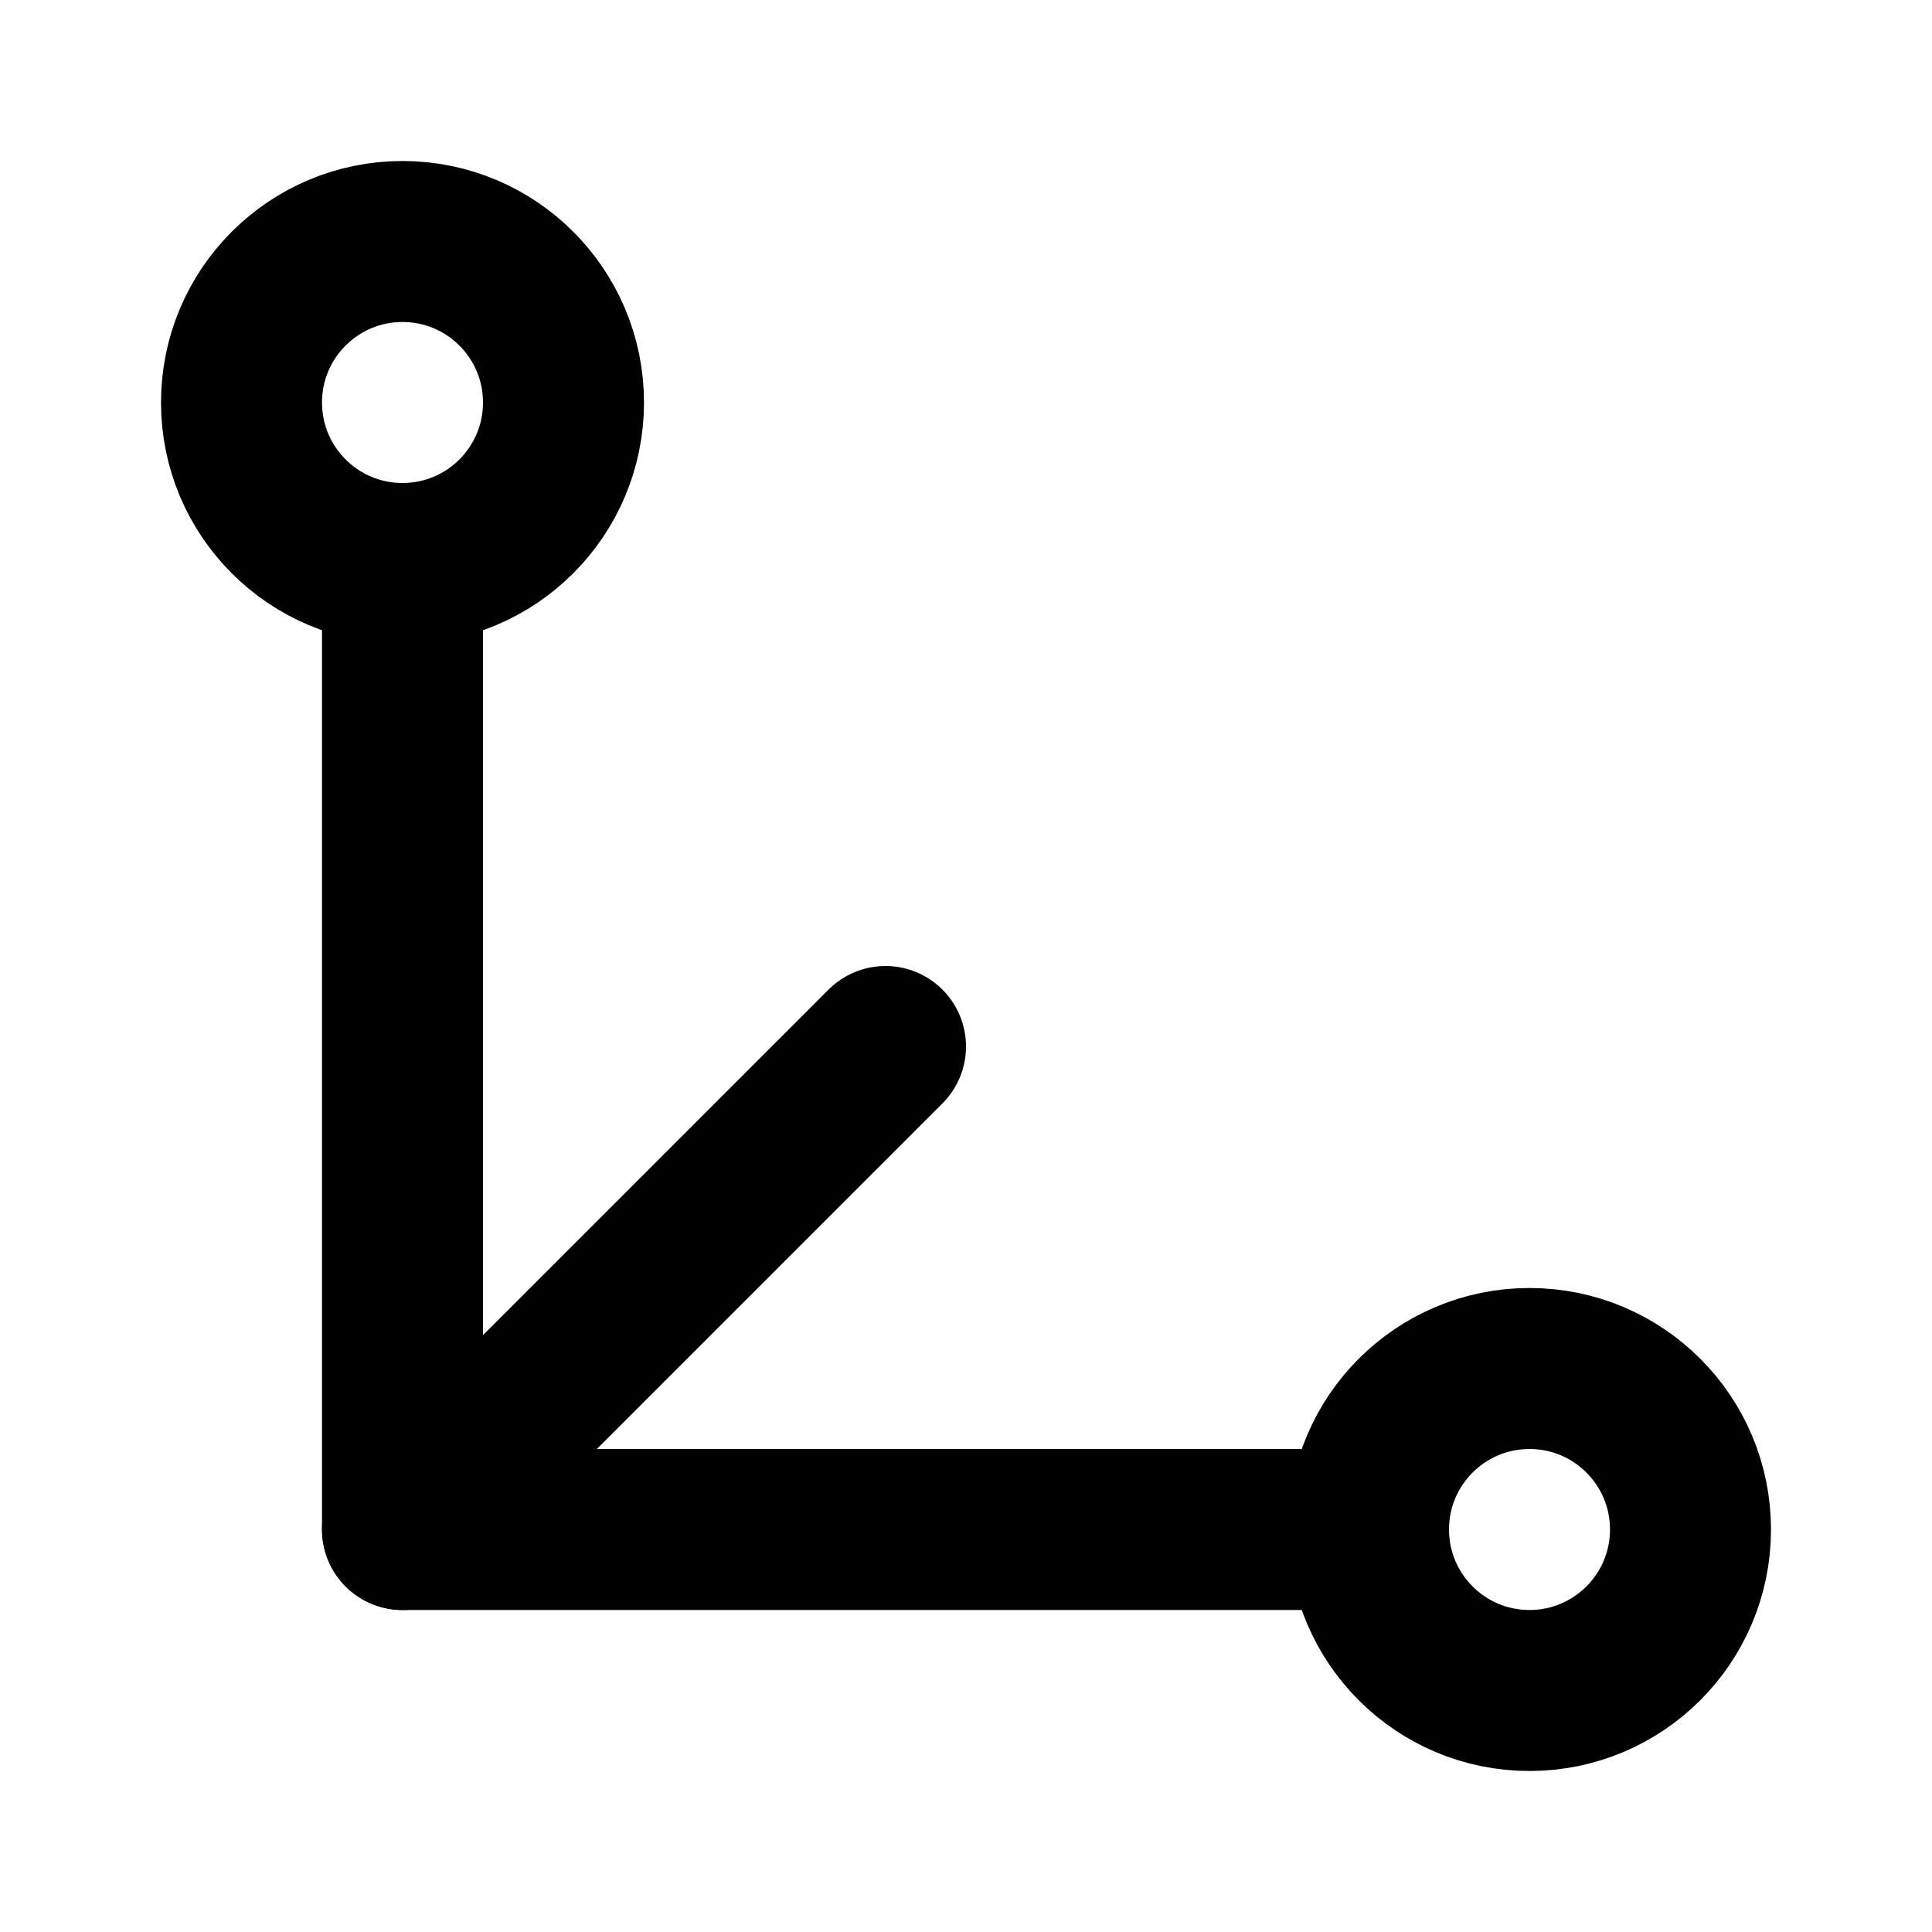
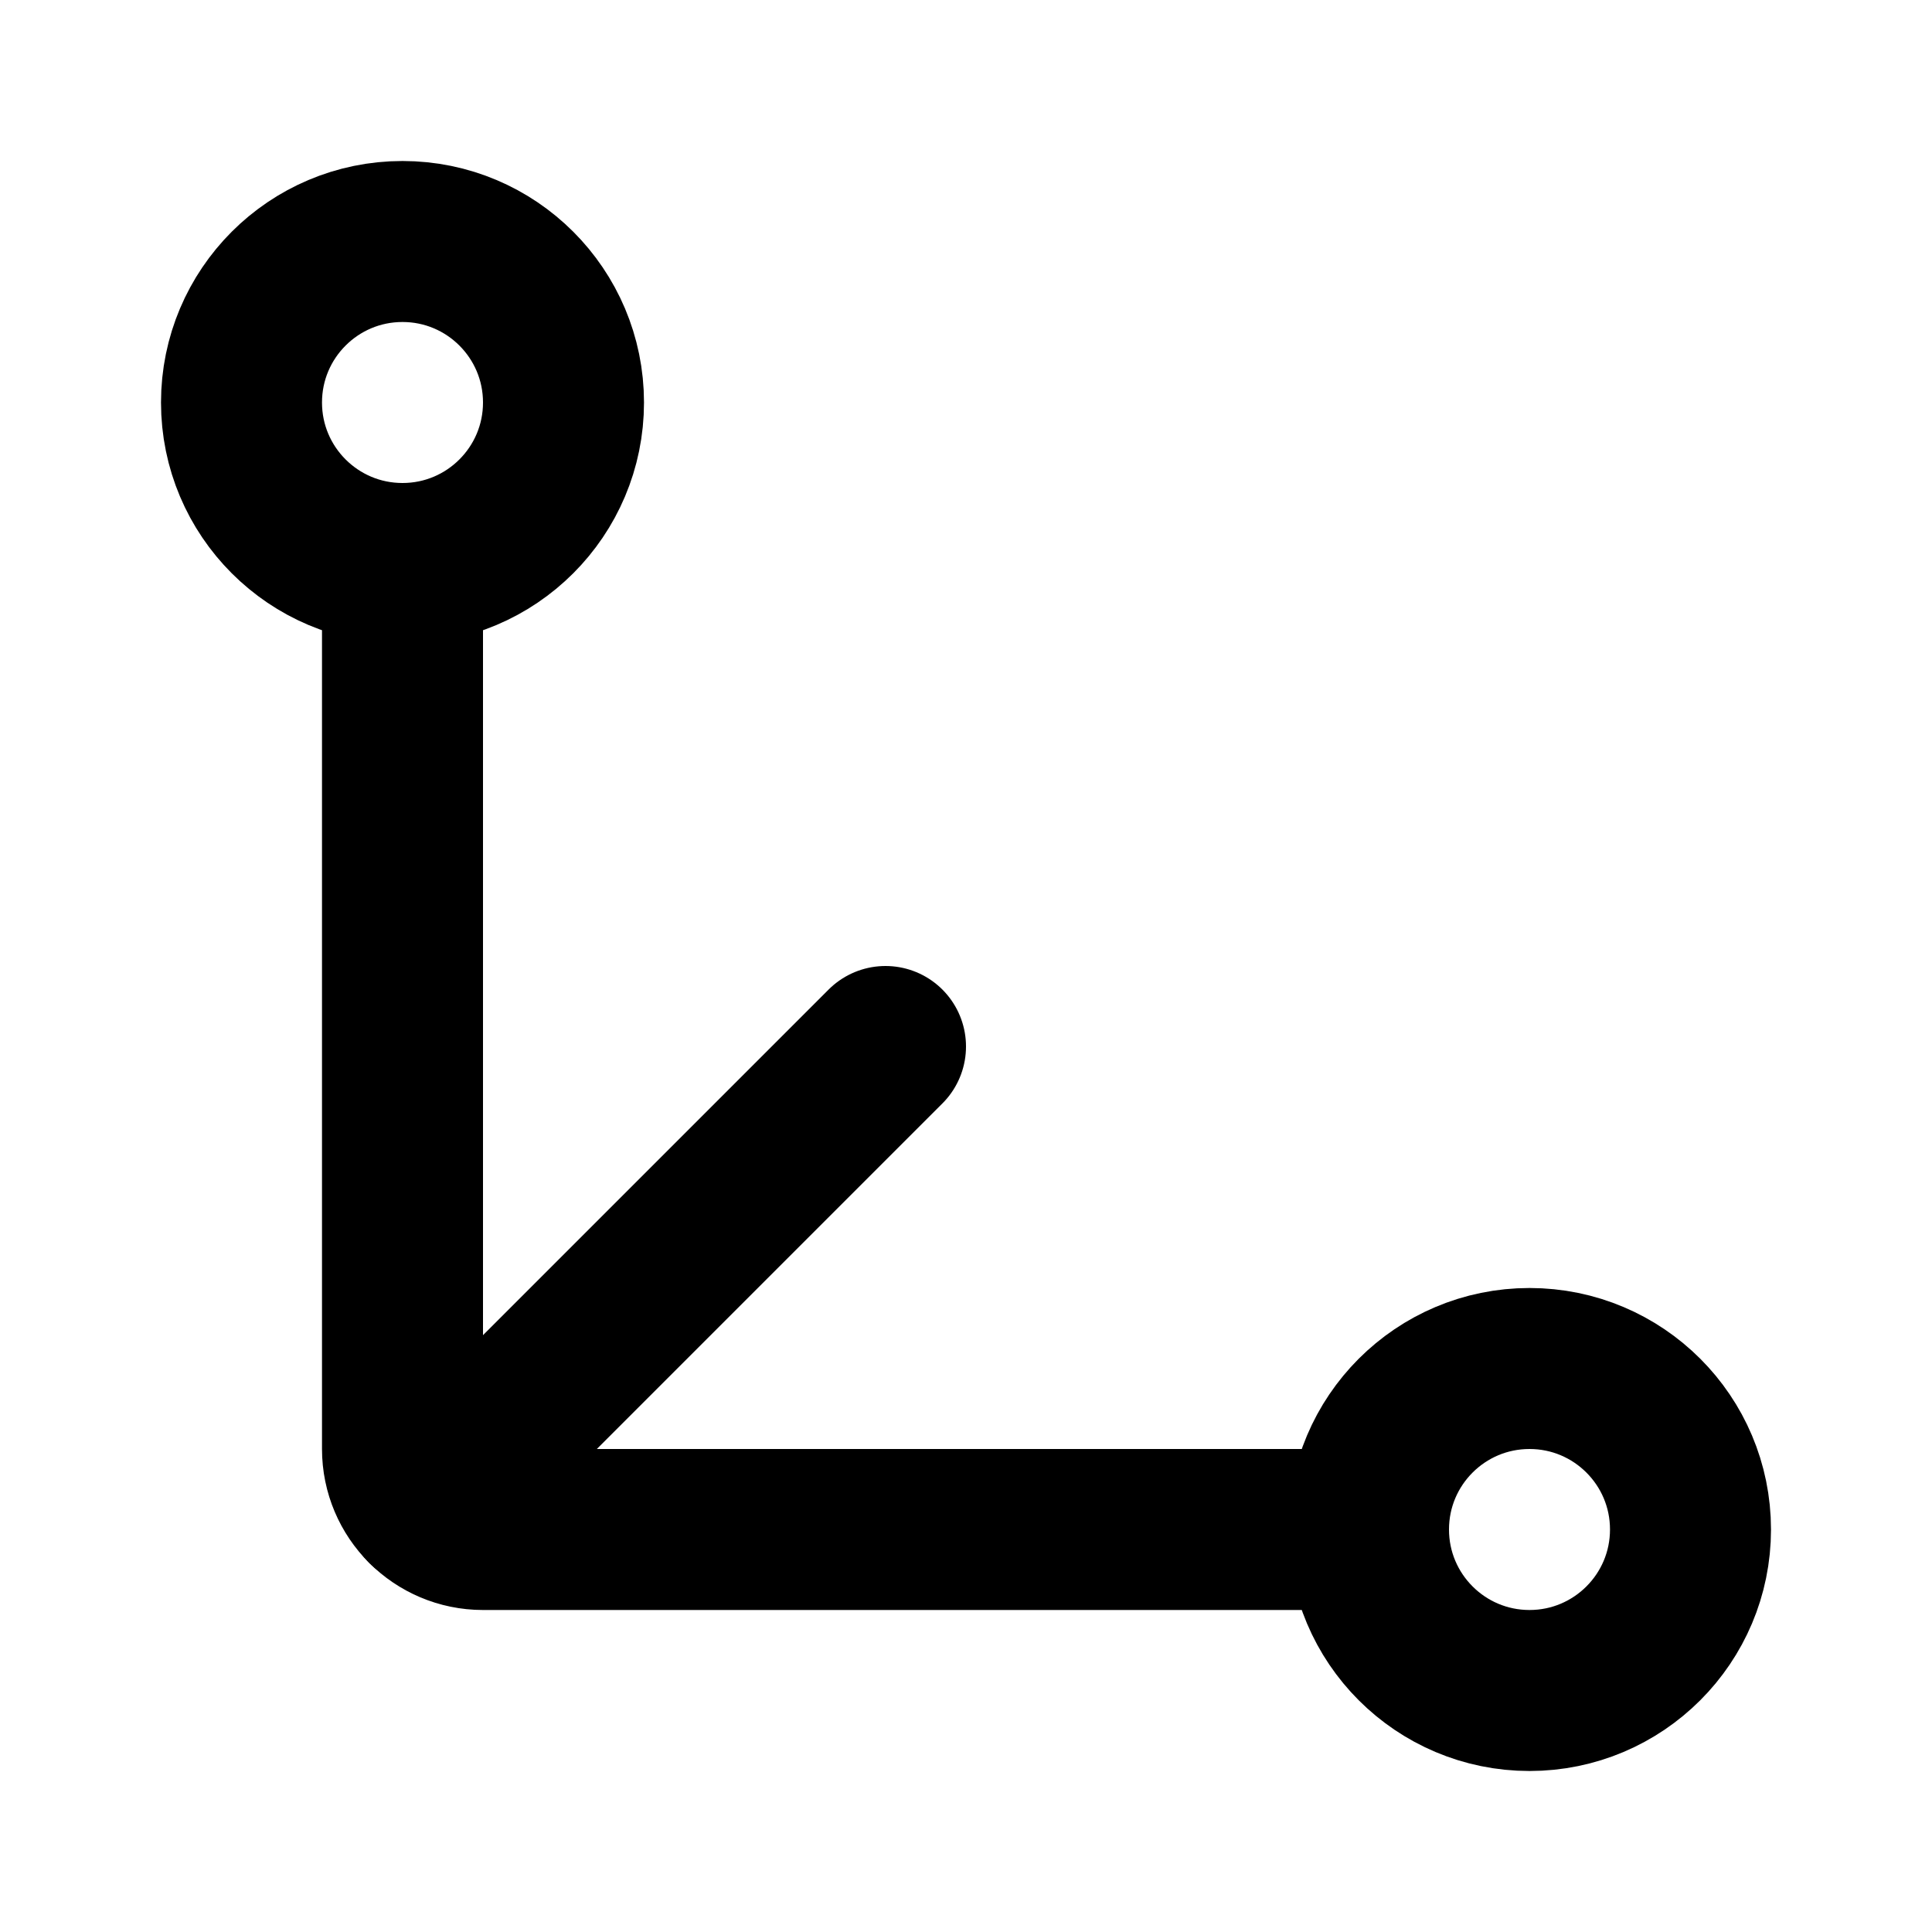
<svg xmlns="http://www.w3.org/2000/svg" viewBox="0 0 24 24" fill="none" stroke="currentColor" stroke-width="2" stroke-linecap="round" stroke-linejoin="round">
+   <path d="M5 7v11a1 1 0 0 0 1 1h11" />
+   <path d="M5.293 18.707 11 13" />
  <circle cx="19" cy="19" r="2" />
  <circle cx="5" cy="5" r="2" />
-   <path d="M5 7v12h12" />
-   <path d="m5 19 6-6" />
</svg>
